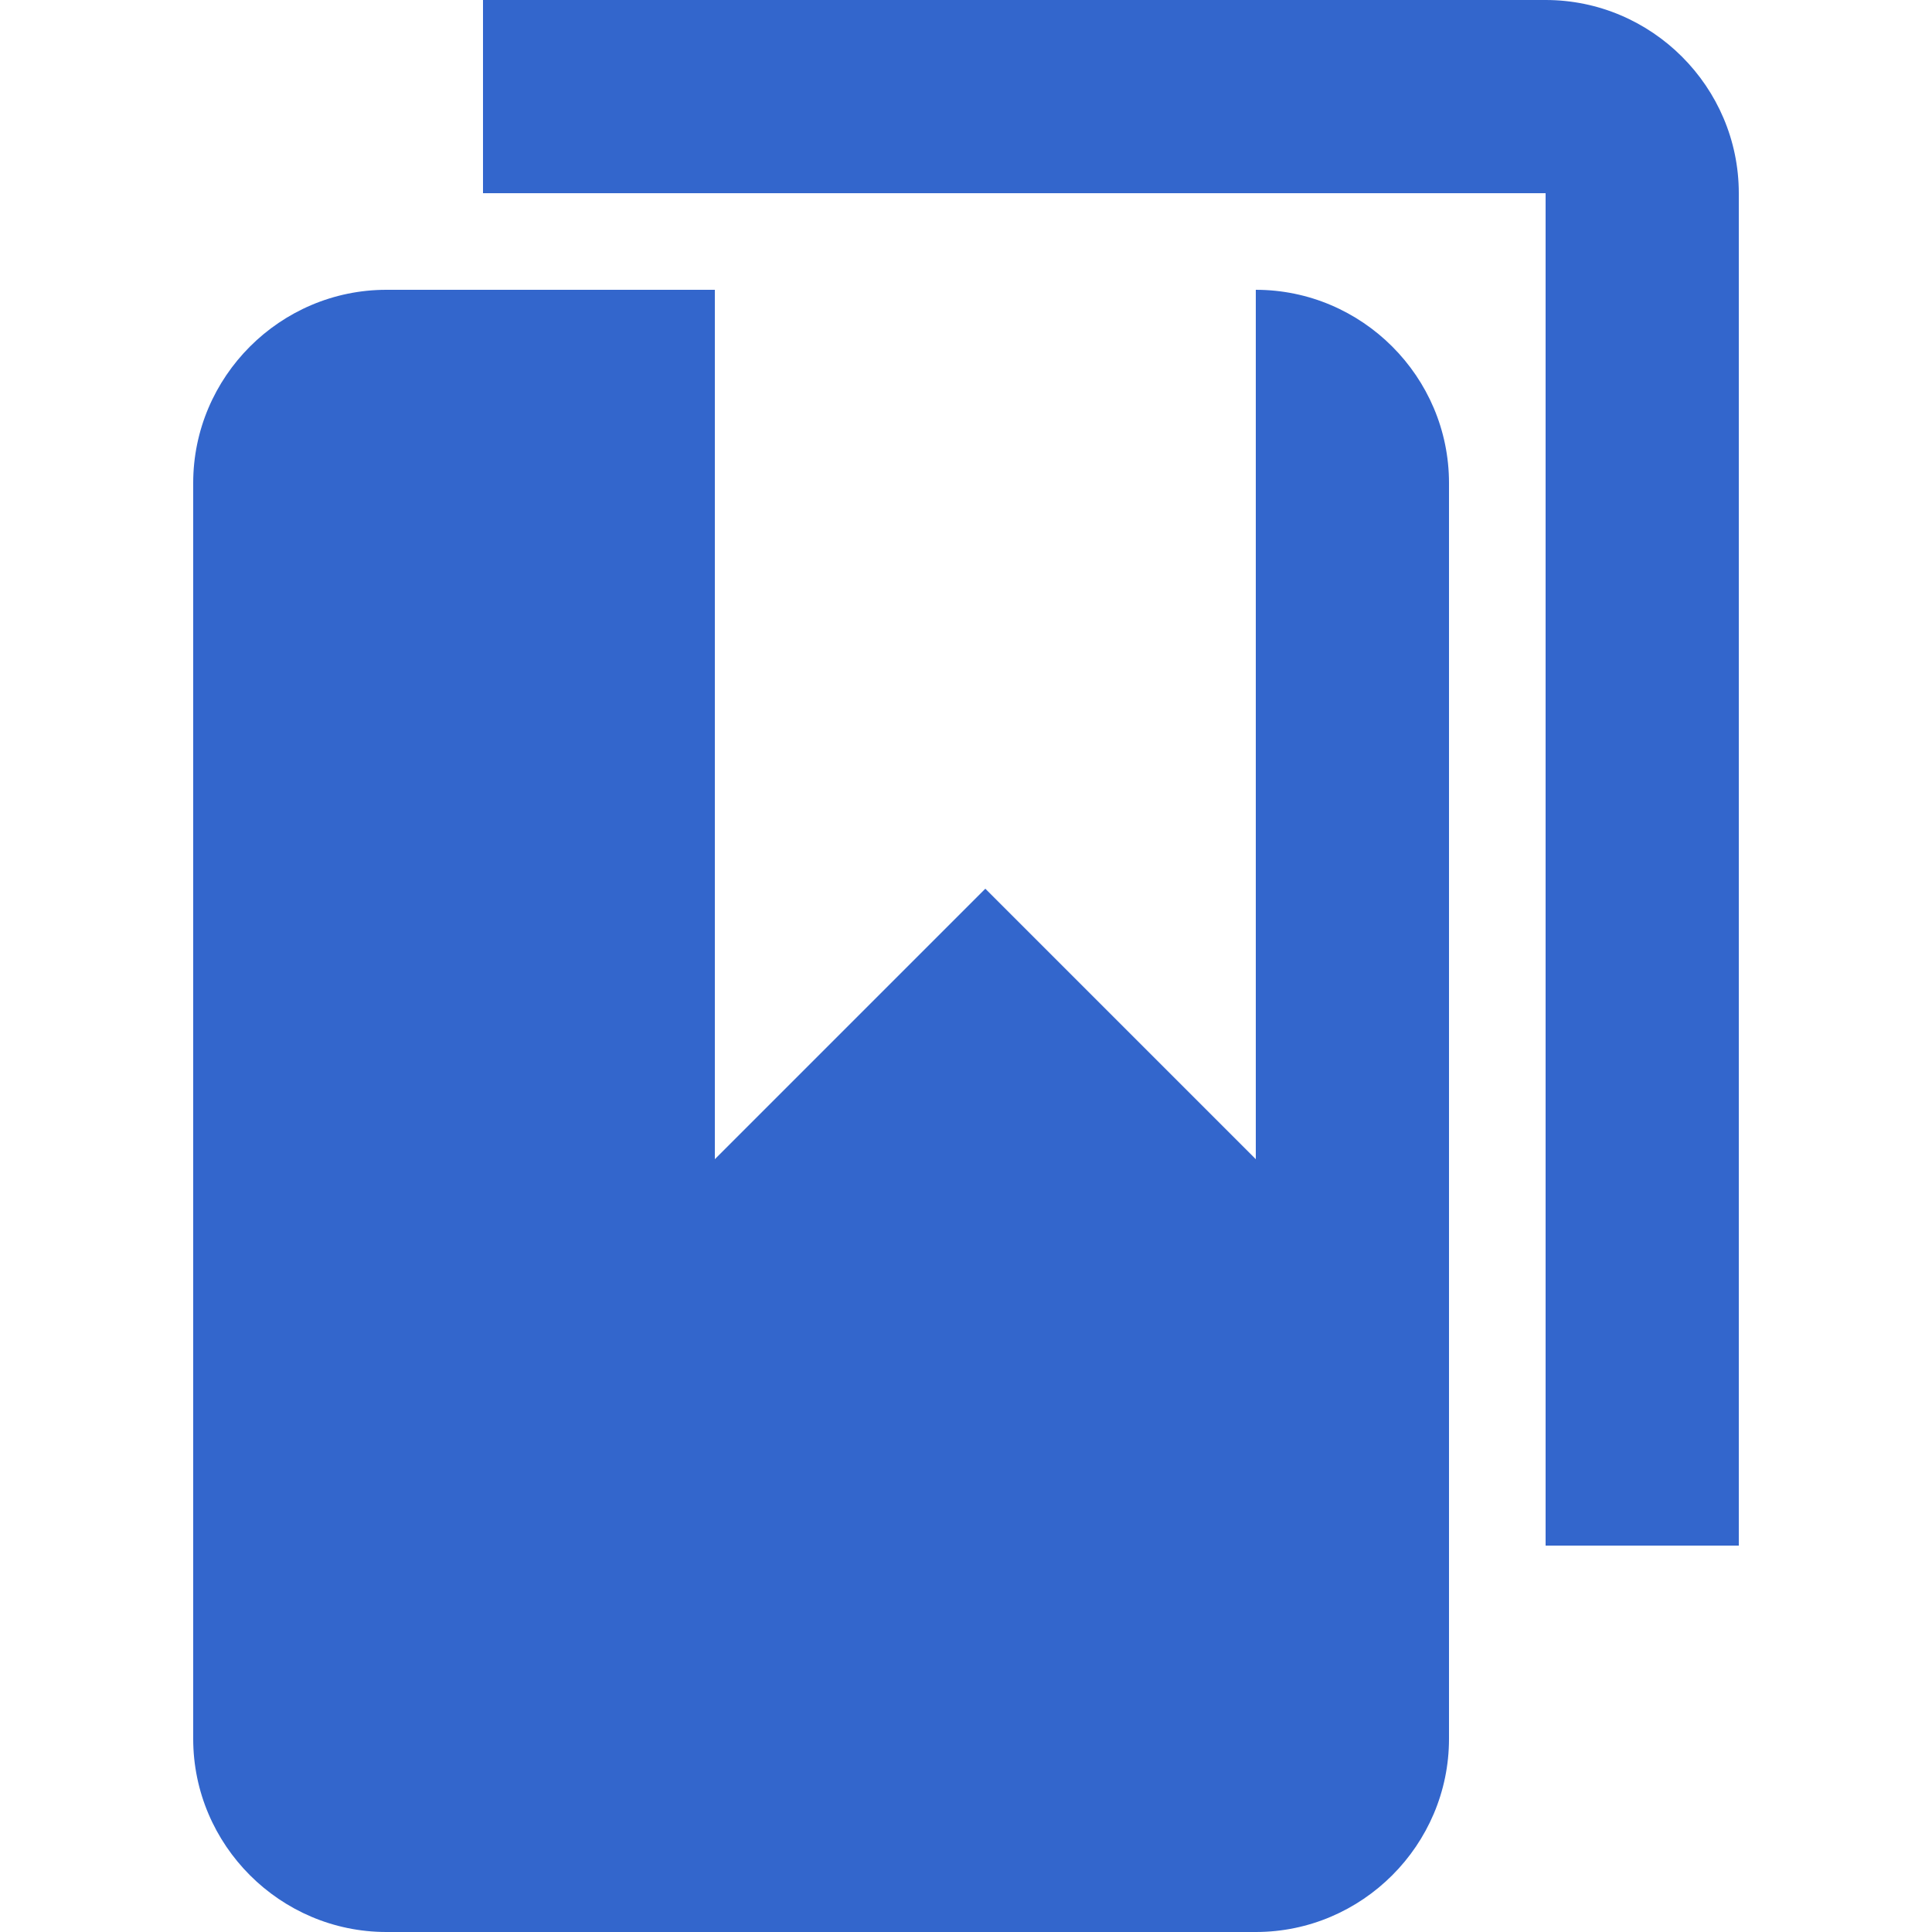
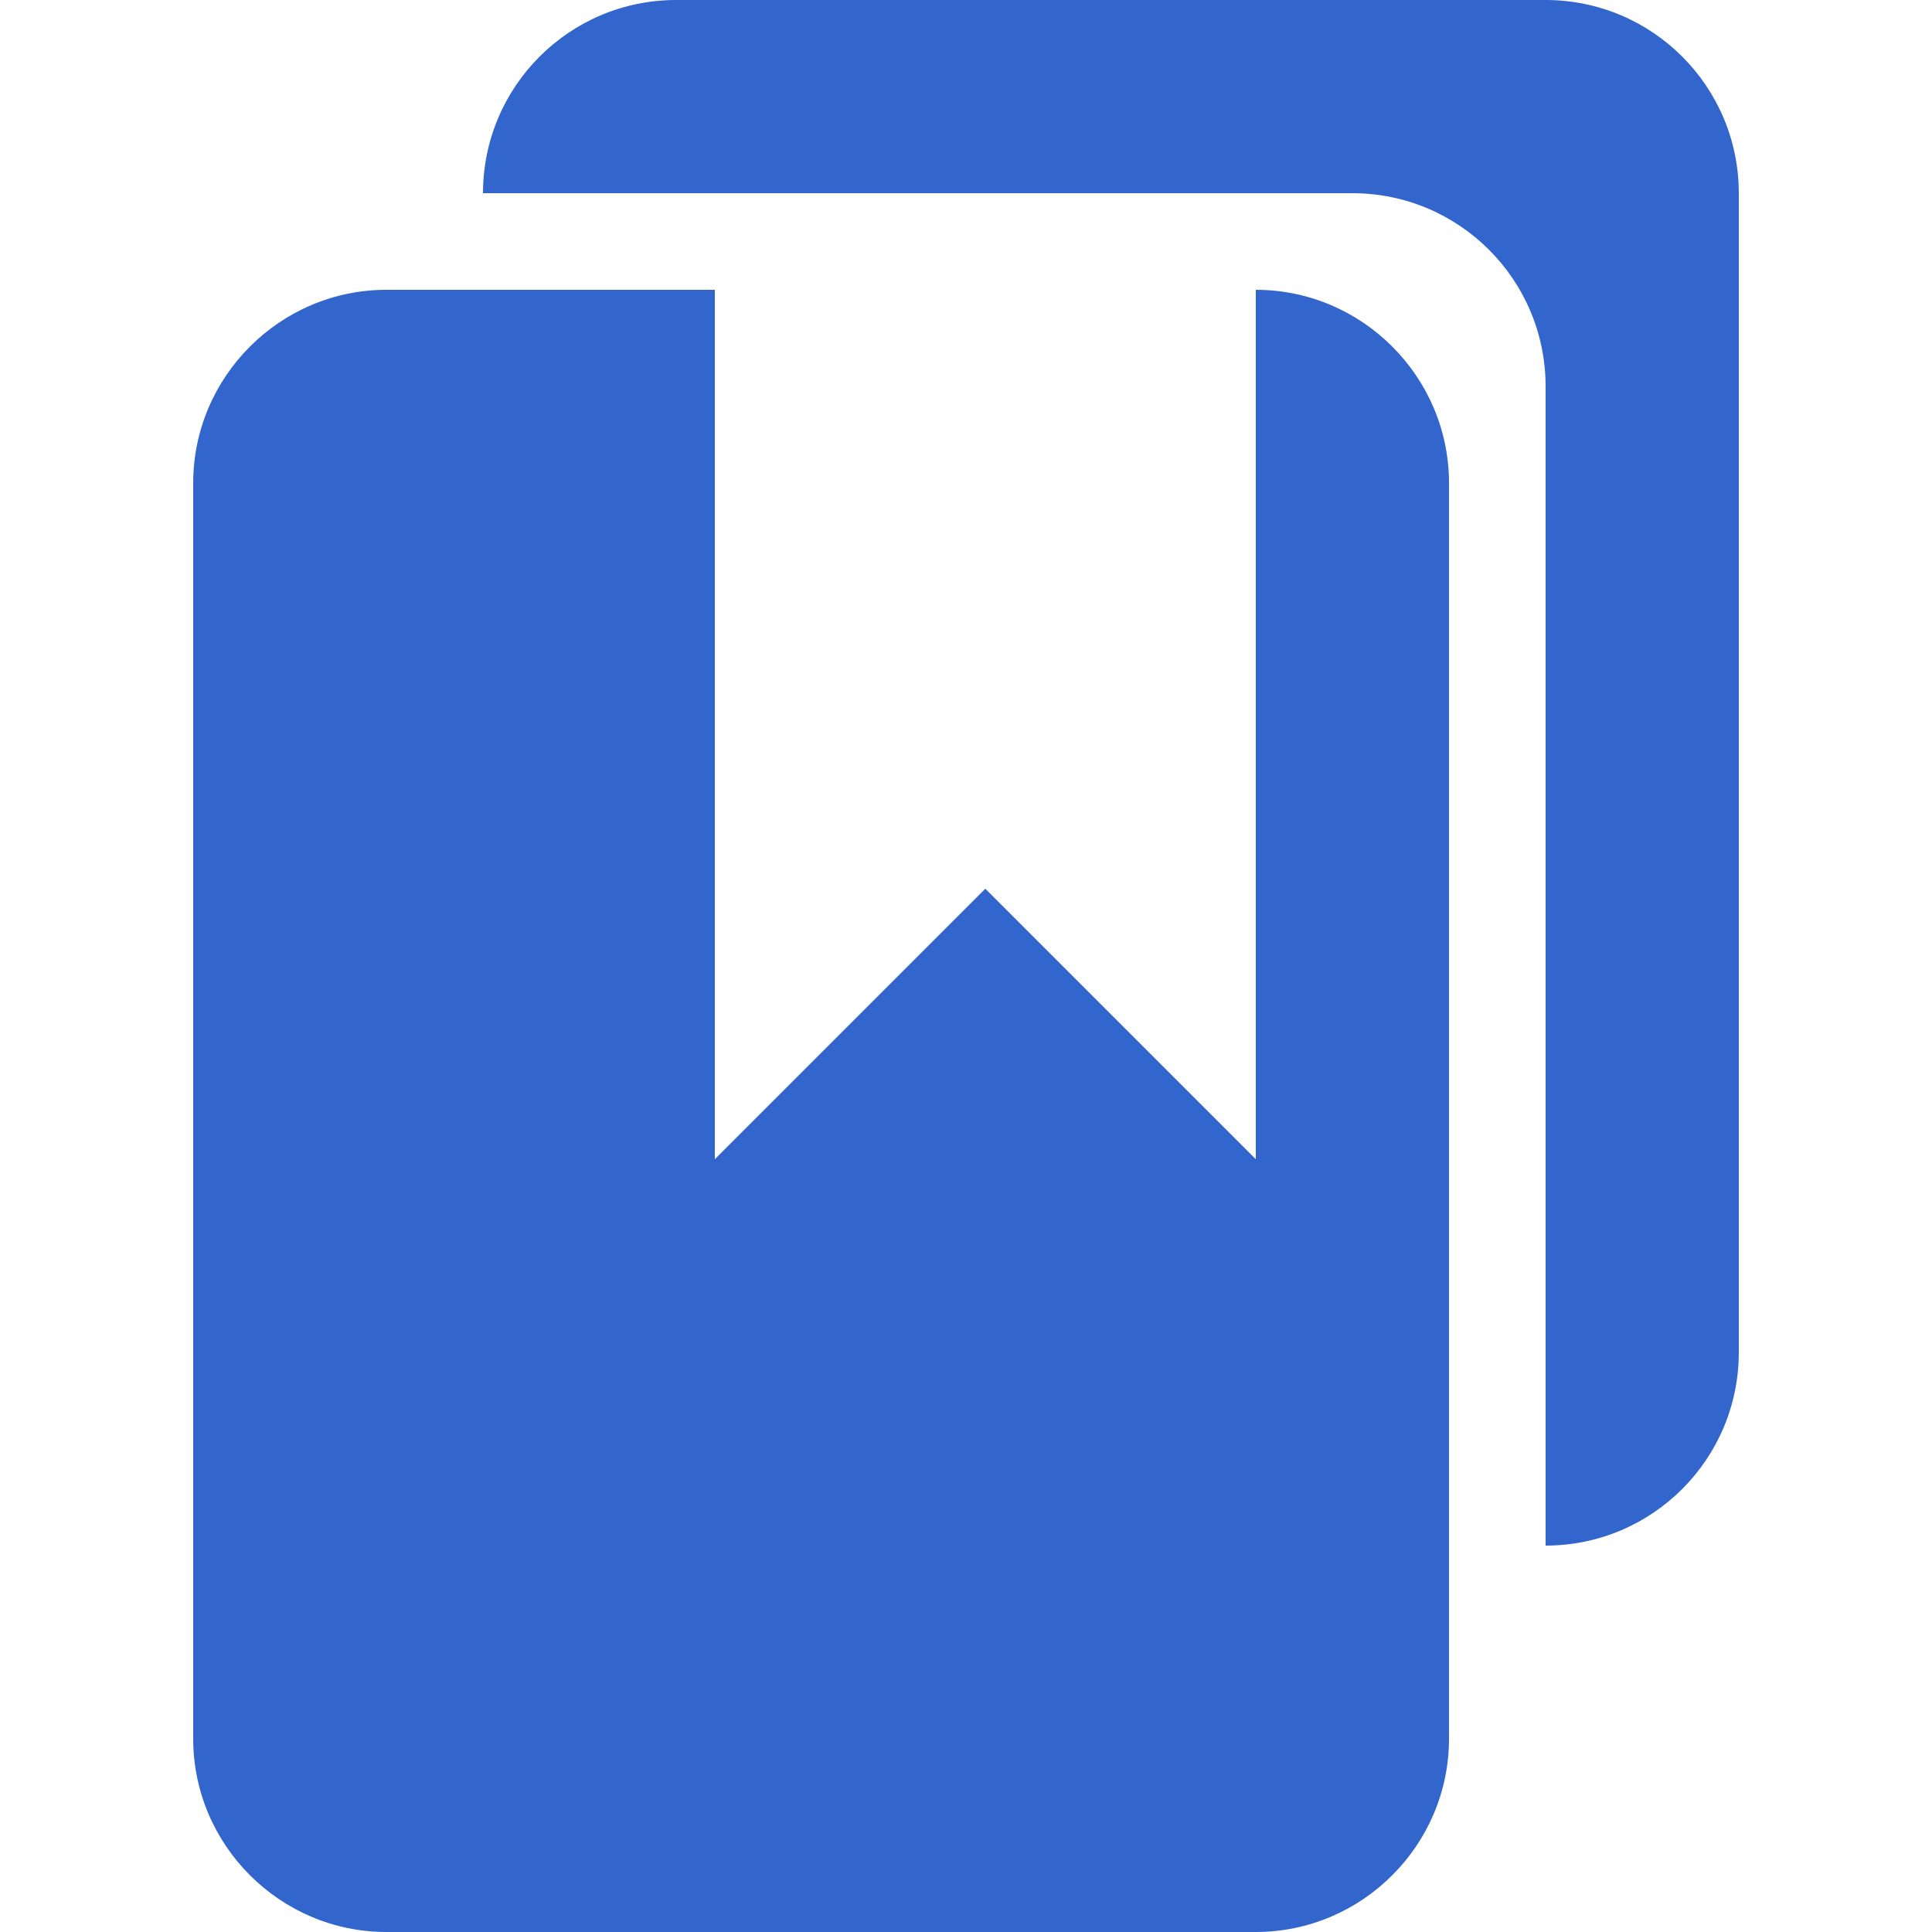
<svg xmlns="http://www.w3.org/2000/svg" width="20" height="20" viewBox="0 0 20 20">
  <g fill="#36c">
+     <path d="M7 0a2 2 0 00-2 2h9a2 2 0 012 2v12a2 2 0 002-2V2a2 2 0 00-2-2z" />
    <path d="M13 12l-2.8-2.8L7.4 12V3H4c-1.1 0-2 .9-2 2v13c0 1.1.9 2 2 2h9c1.1 0 2-.9 2-2V5c0-1.1-.9-2-2-2v9z" />
-     <path d="M16 16h2V2c0-1.1-.9-2-2-2H5v2h11v14z" />
  </g>
</svg>
